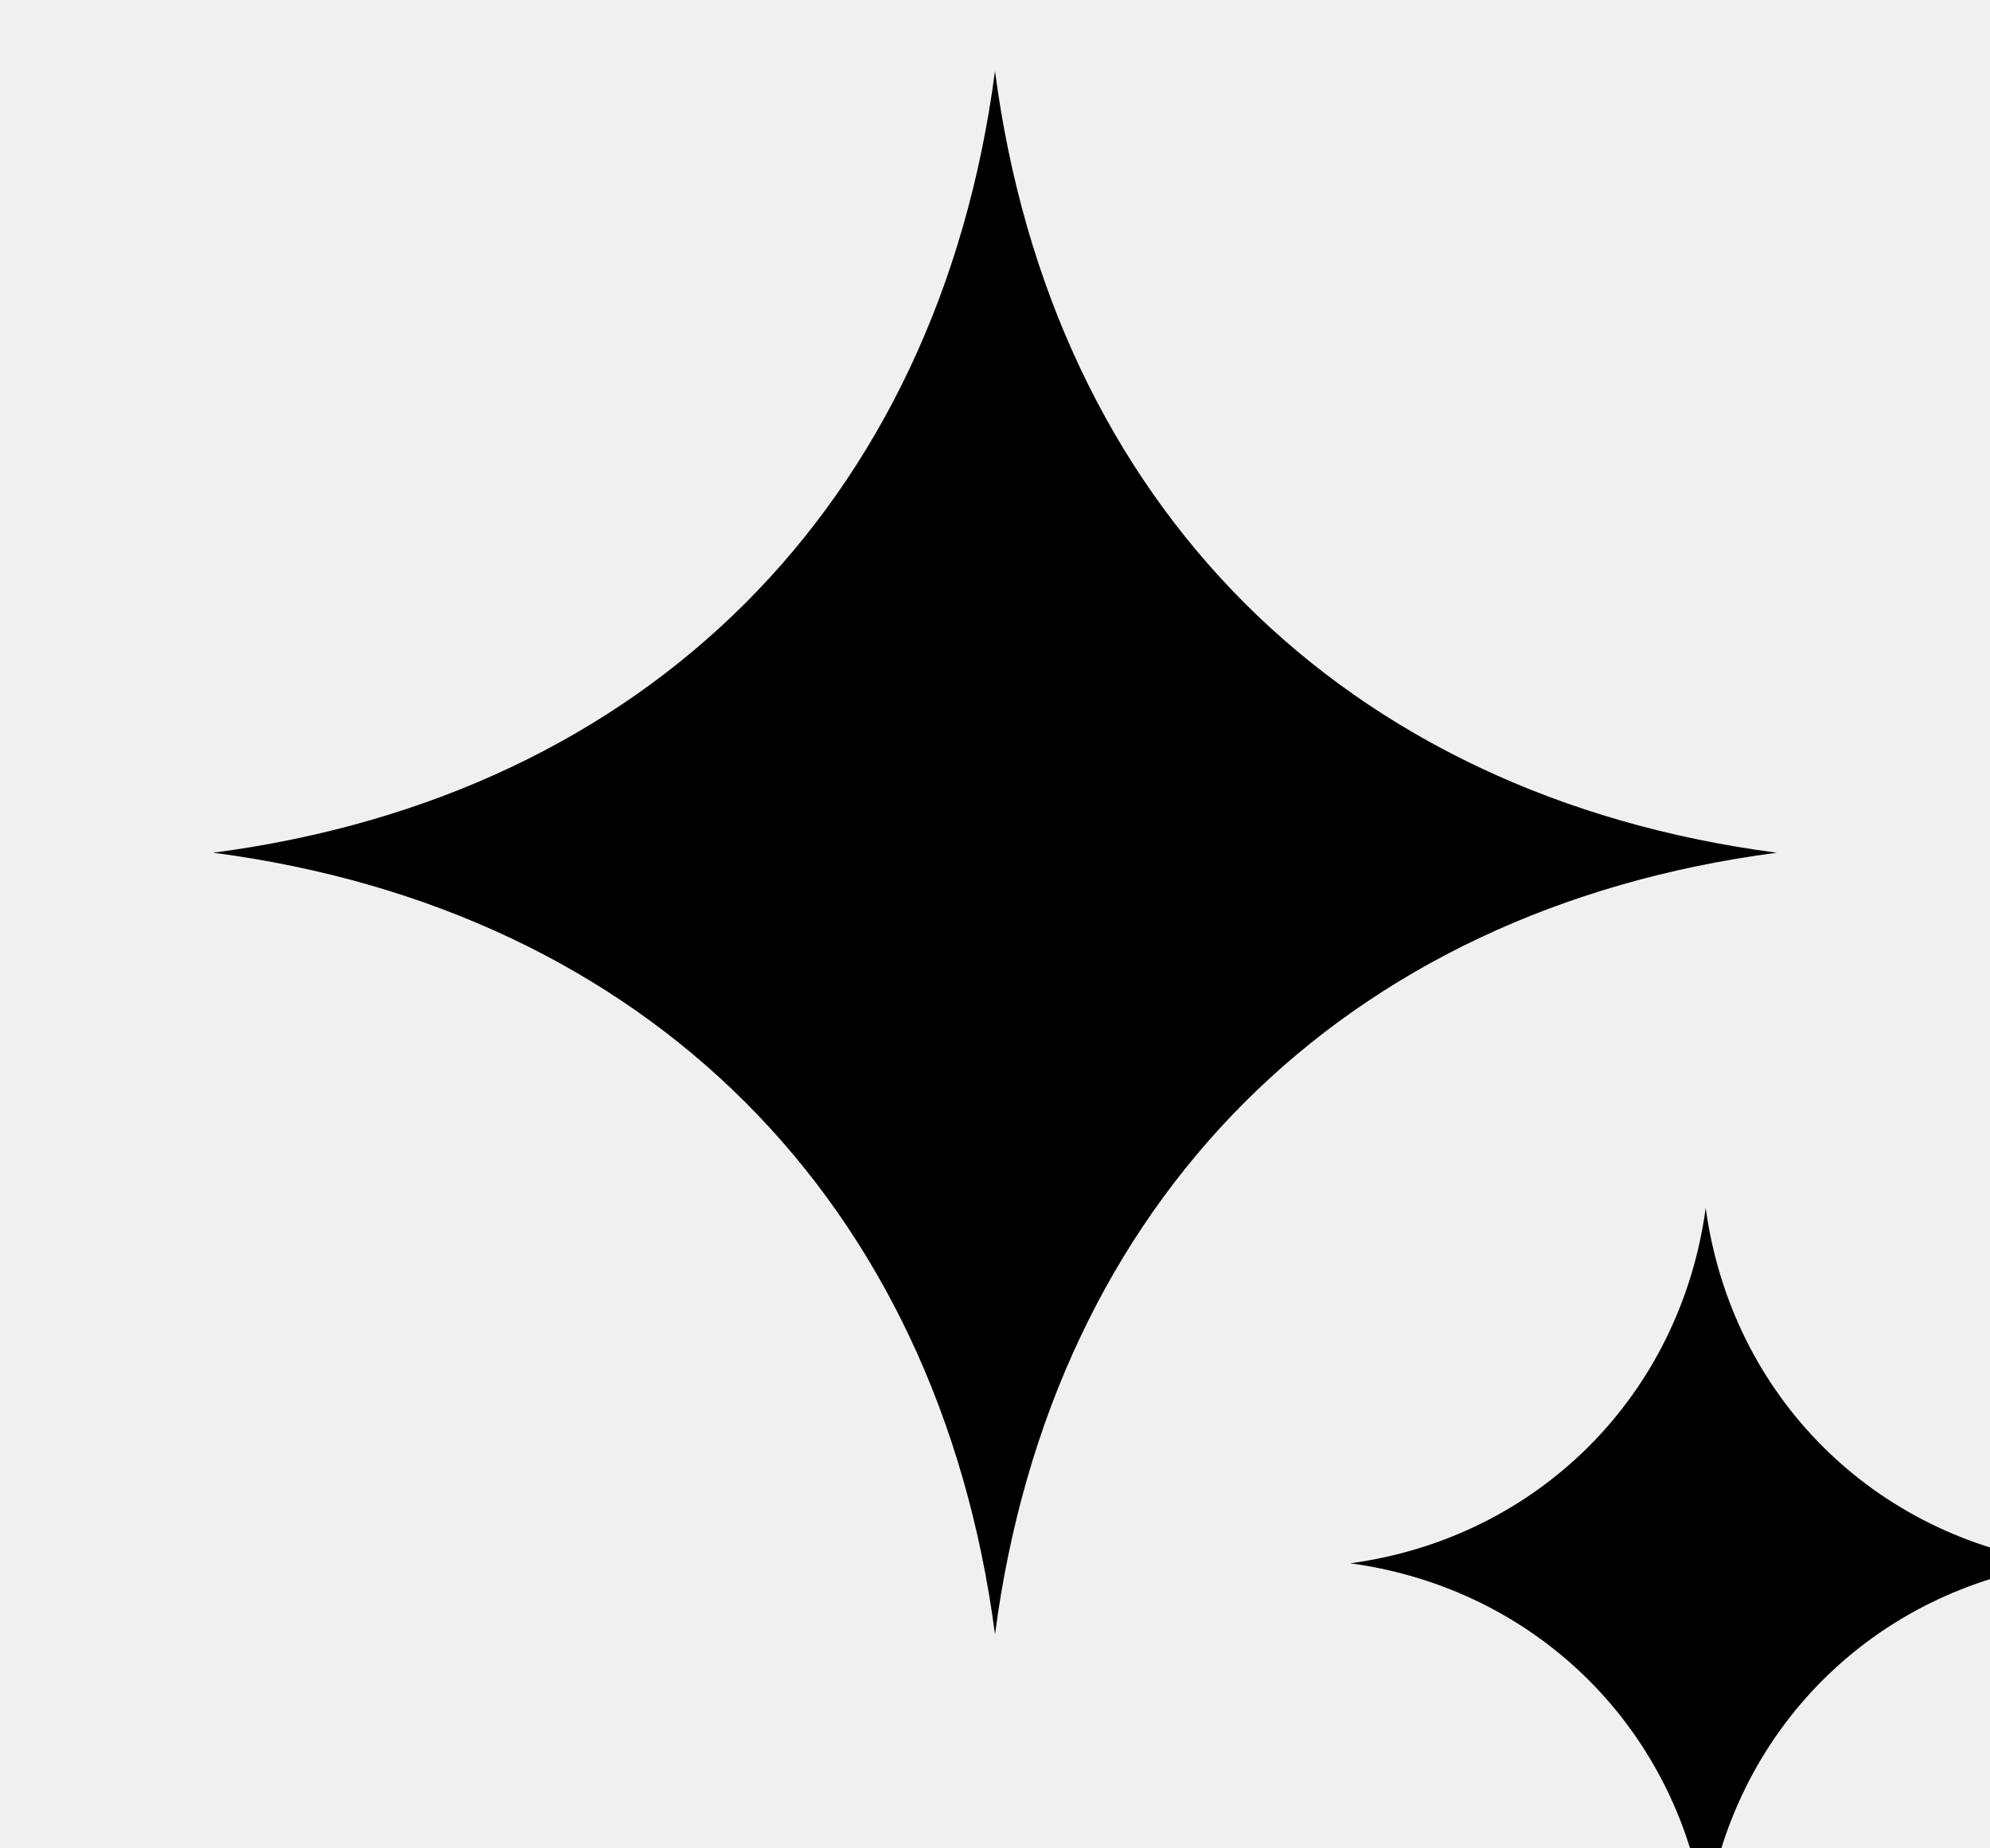
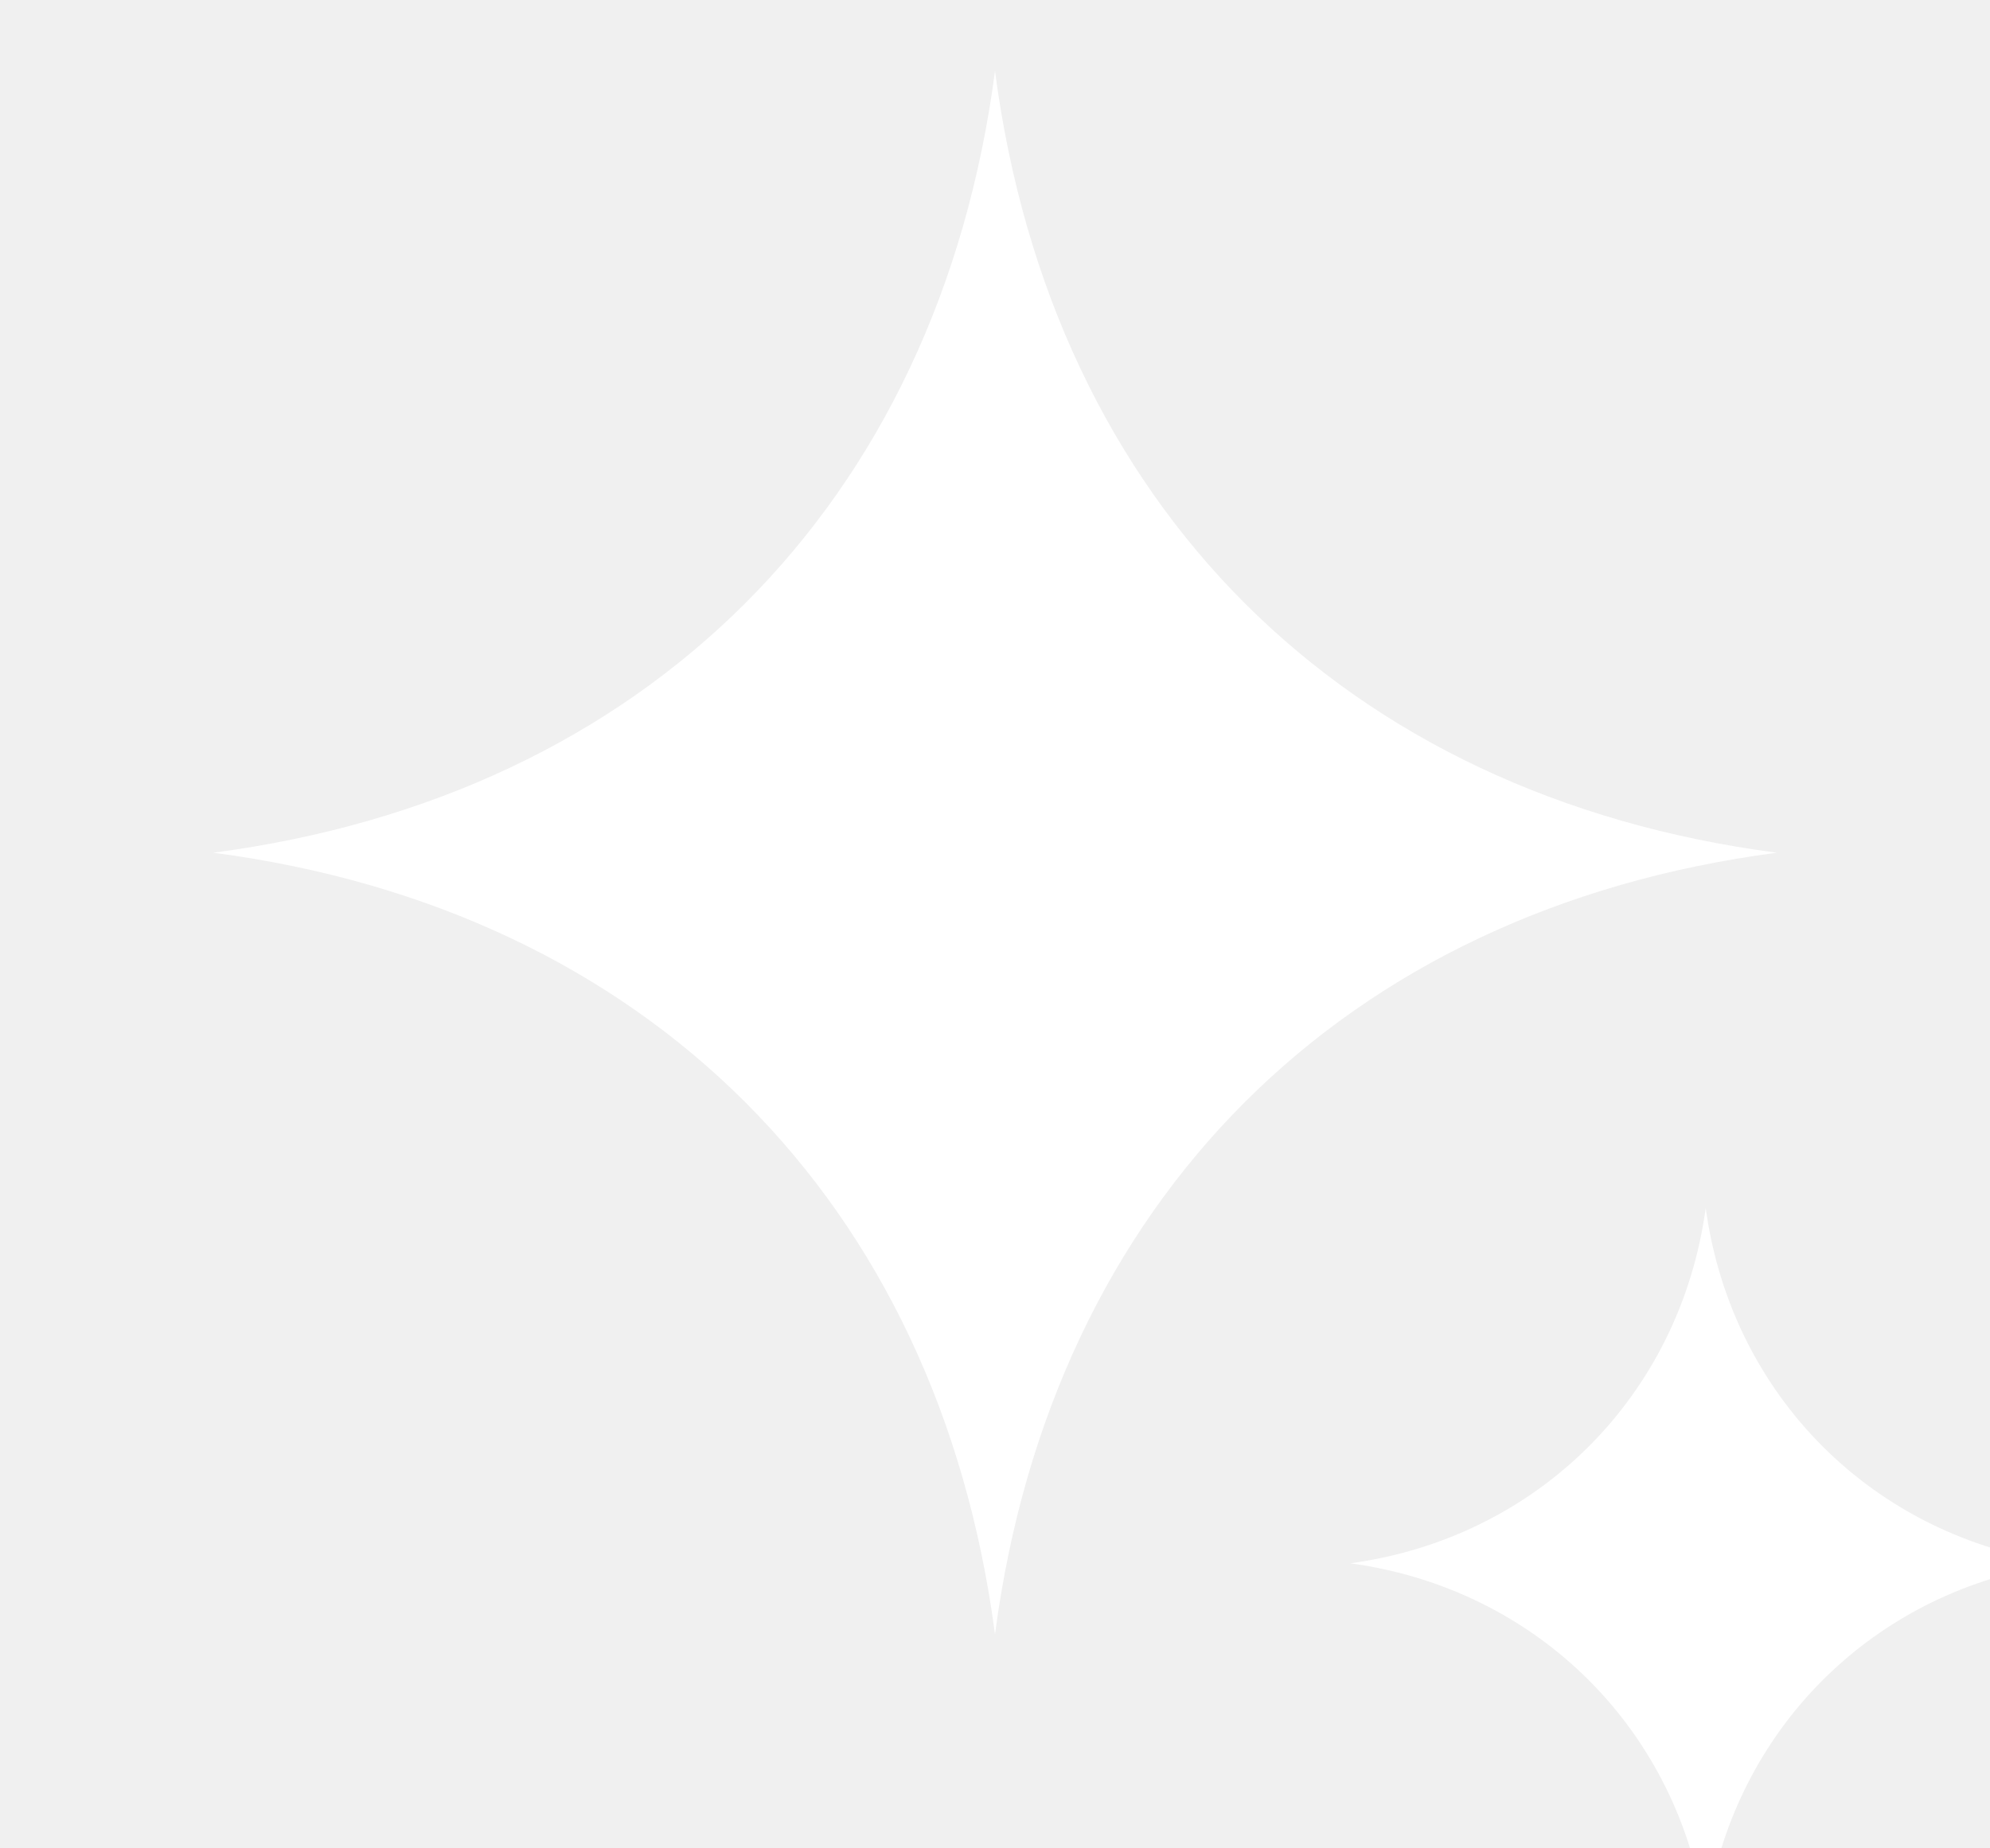
<svg xmlns="http://www.w3.org/2000/svg" width="14" height="13" viewBox="0 0 14 13" fill="none" aria-hidden="true">
-   <path d="M7 0.5C7.4 3.55 9.45 5.6 12.5 6C9.45 6.4 7.4 8.45 7 11.5C6.6 8.45 4.55 6.4 1.5 6C4.55 5.6 6.6 3.55 7 0.5Z" fill="currentColor" />
-   <path d="M12 8.5C12.18 9.82 13.18 10.82 14.5 11C13.18 11.18 12.18 12.18 12 13.5C11.82 12.18 10.82 11.18 9.5 11C10.82 10.82 11.82 9.82 12 8.5Z" fill="currentColor" />
+   <path d="M7 0.5C7.4 3.55 9.45 5.6 12.5 6C9.45 6.4 7.4 8.45 7 11.5C6.6 8.45 4.55 6.4 1.5 6C4.55 5.6 6.6 3.55 7 0.5Z" fill="white" />
+   <path d="M12 8.5C12.18 9.82 13.18 10.82 14.5 11C13.18 11.18 12.18 12.18 12 13.5C11.82 12.18 10.82 11.18 9.5 11C10.82 10.82 11.82 9.82 12 8.5Z" fill="white" />
</svg>
